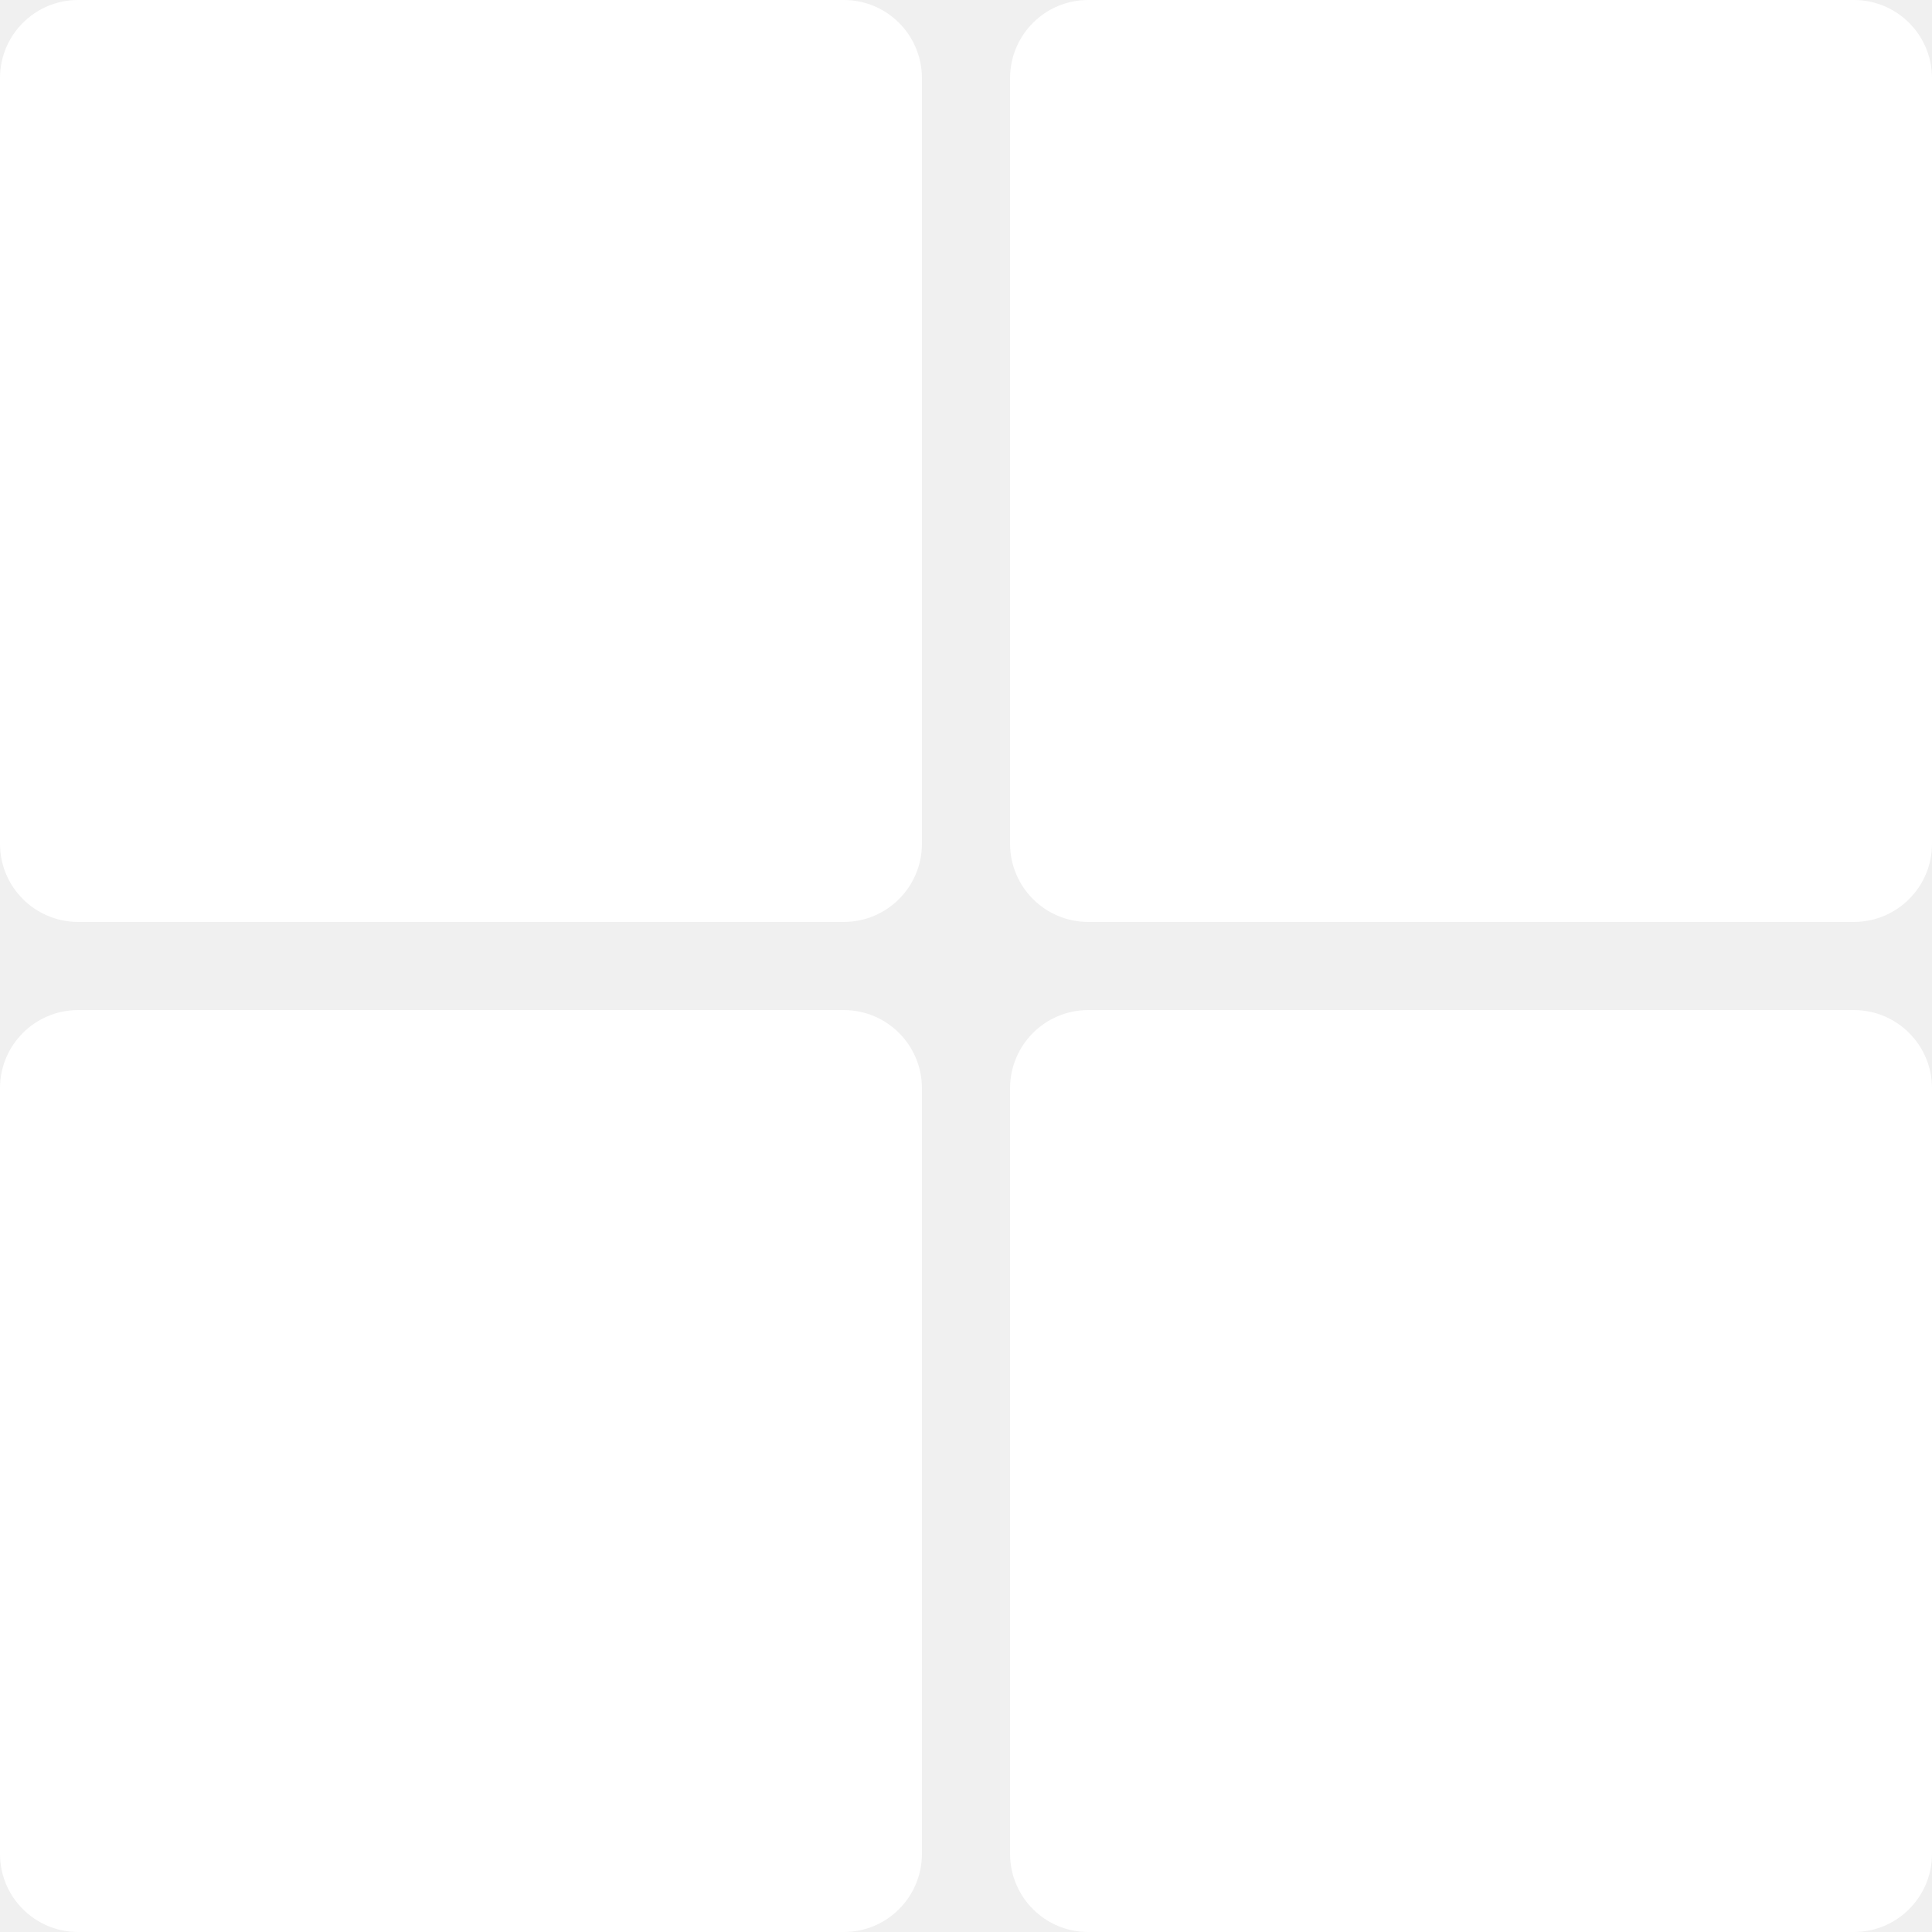
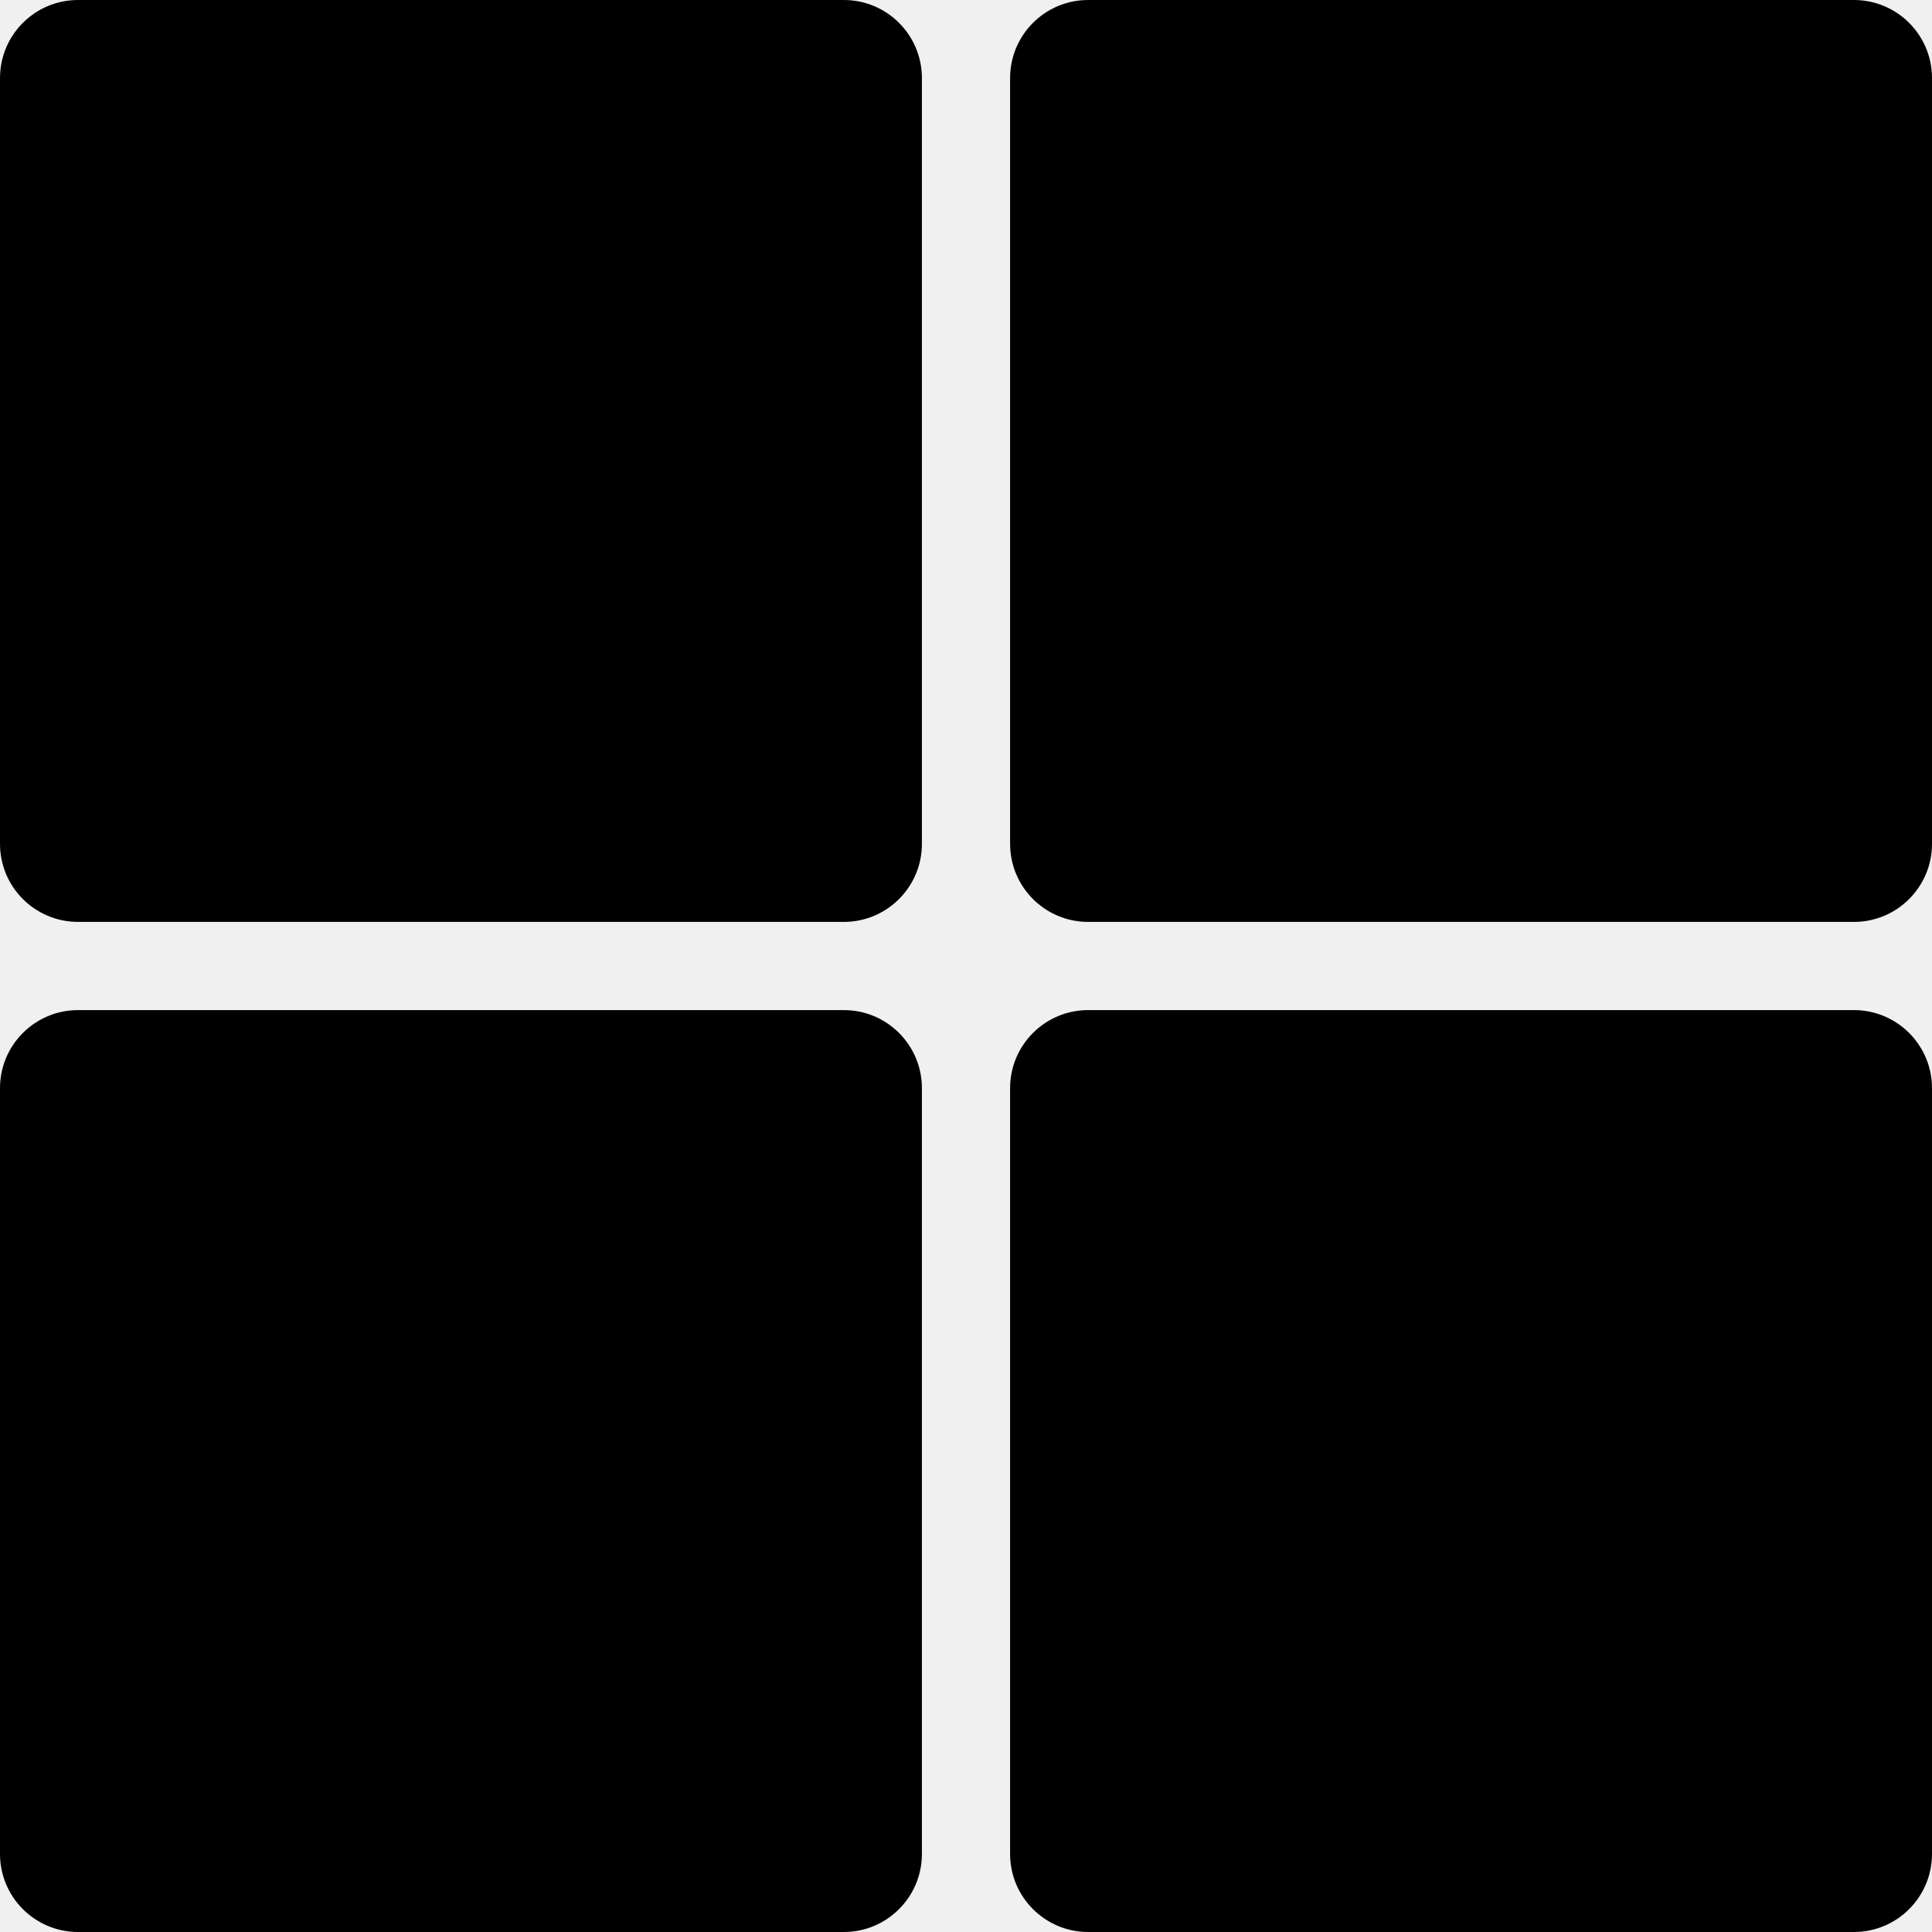
<svg xmlns="http://www.w3.org/2000/svg" width="17" height="17" viewBox="0 0 17 17">
  <defs>
-     <style>.a{fill:#fff;}.b{clip-path:url(#a);}</style>
-     <clipPath id="a">
-       <rect class="a" width="17" height="17" transform="translate(17.5 17.5)" />
+     <style>.a{fill:#fff;}.b{clip-path:url(#dashboardIcon);}</style>
+     <clipPath id="dashboardIcon-a">
+       <rect class="dashboardIcon-a" width="17" height="17" transform="translate(17.5 17.5)" />
    </clipPath>
  </defs>
-   <g class="b" transform="translate(-17.5 -17.5)">
+   <g class="dashboardIcon-b" transform="translate(-17.5 -17.5)">
    <g transform="translate(17.5 17.5)">
-       <rect class="a" width="8.112" height="8.112" rx="0.687" />
-       <rect class="a" width="8.112" height="8.112" rx="0.687" transform="translate(8.888)" />
-       <rect class="a" width="8.112" height="8.112" rx="0.687" transform="translate(0 8.888)" />
-       <rect class="a" width="8.112" height="8.112" rx="0.687" transform="translate(8.888 8.888)" />
+       <rect class="dashboardIcon-a" width="8.112" height="8.112" rx="0.687" />
+       <rect class="dashboardIcon-a" width="8.112" height="8.112" rx="0.687" transform="translate(8.888)" />
+       <rect class="dashboardIcon-a" width="8.112" height="8.112" rx="0.687" transform="translate(0 8.888)" />
+       <rect class="dashboardIcon-a" width="8.112" height="8.112" rx="0.687" transform="translate(8.888 8.888)" />
    </g>
  </g>
</svg>
